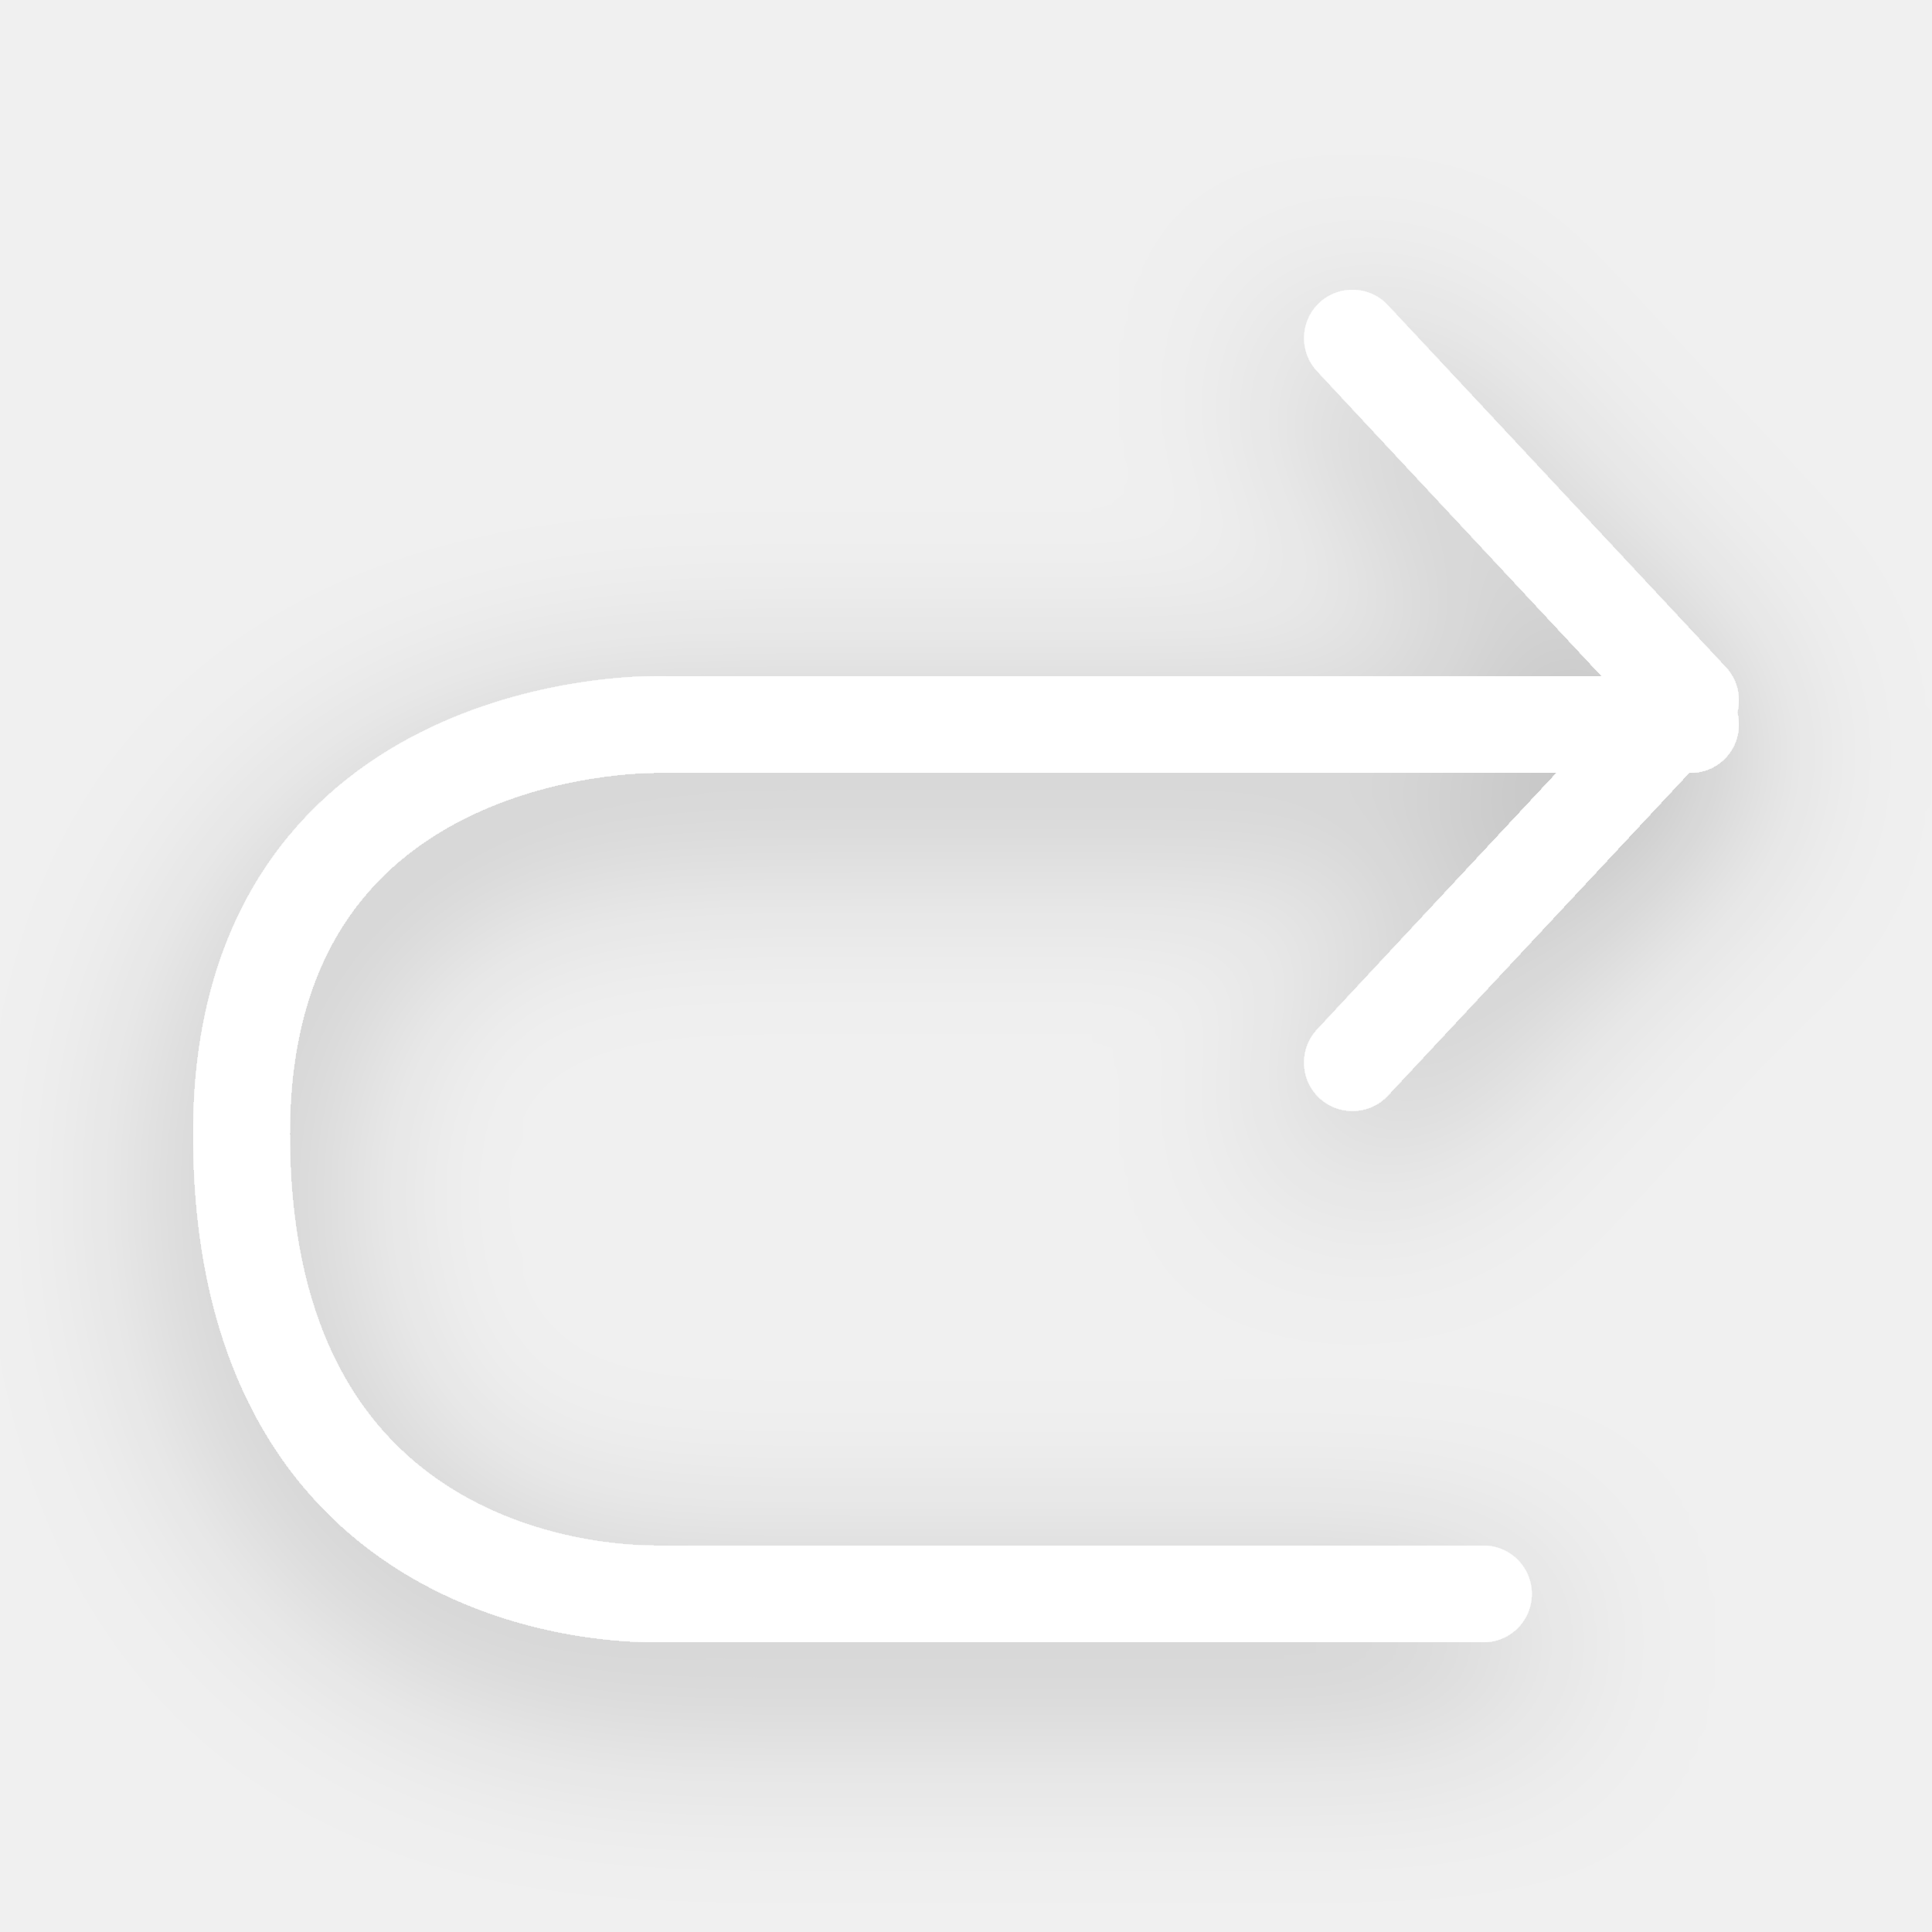
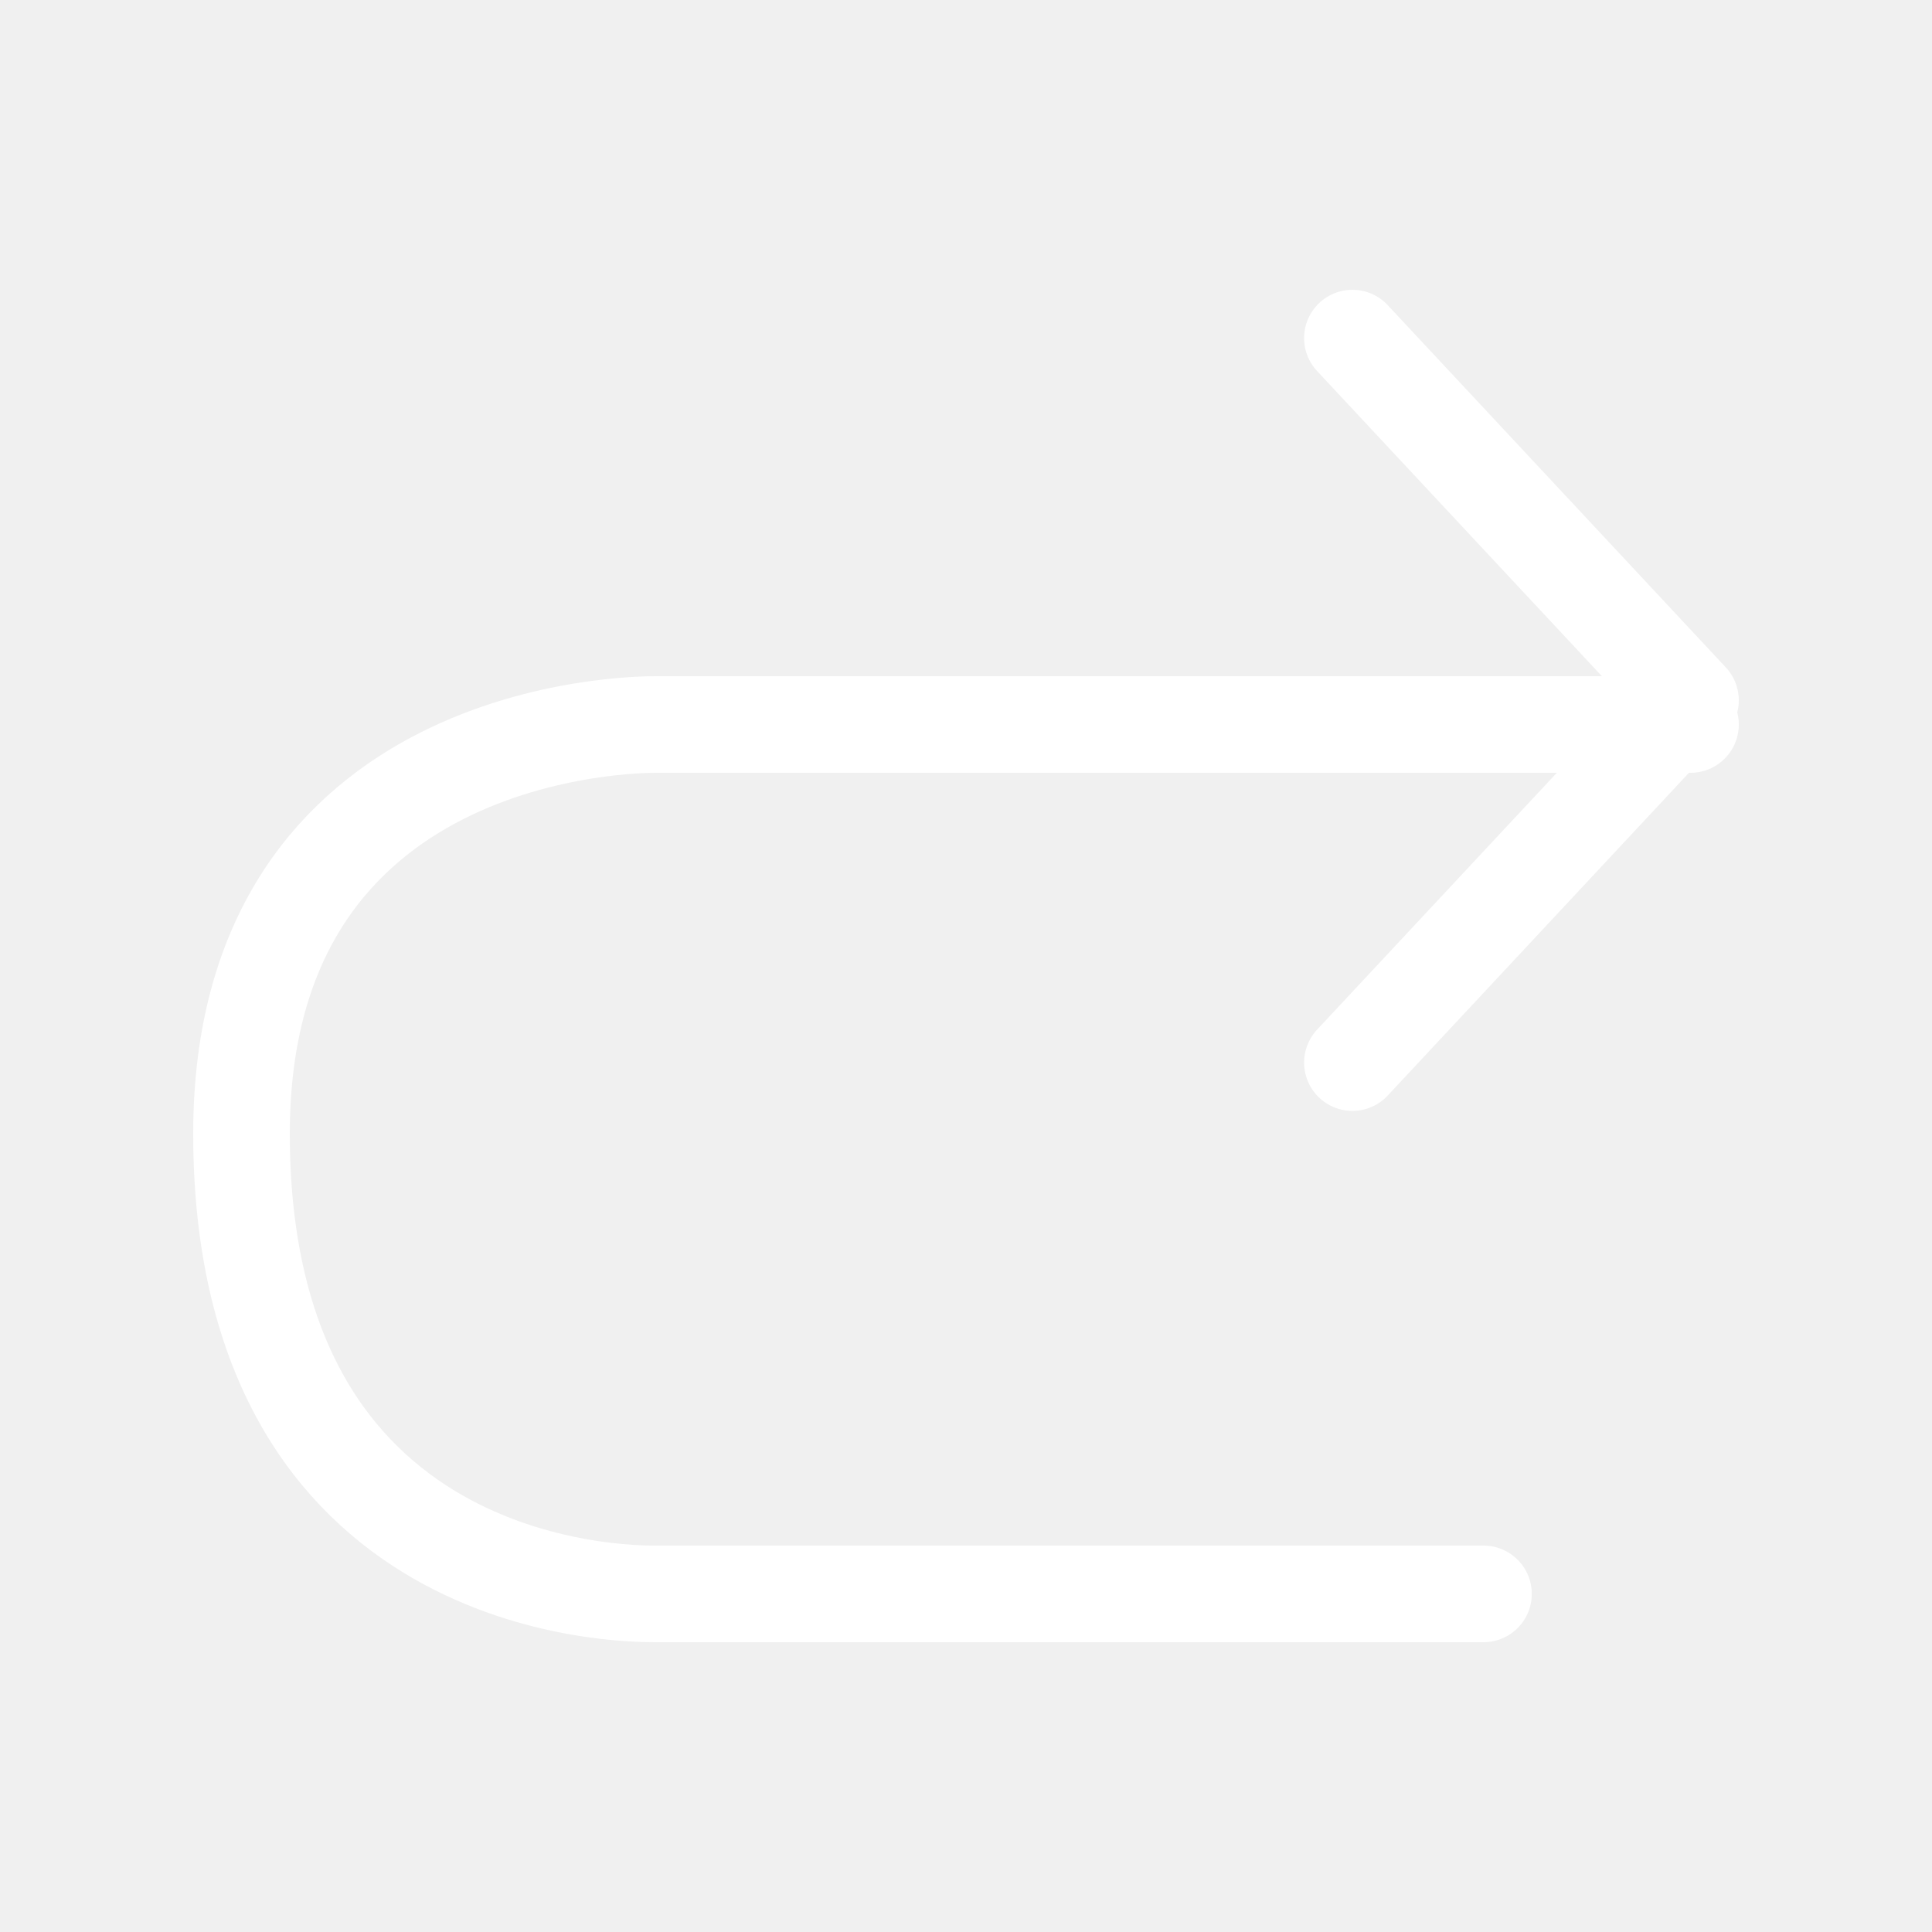
<svg xmlns="http://www.w3.org/2000/svg" width="40" height="40" viewBox="0 0 40 40" fill="none">
-   <g filter="url(#filter0_d)">
-     <path d="M35 15C27.5 15 21.071 15 13.571 15C13.225 15 5 15 5 23.471C5 33 12.934 33 13.571 33C20 33 24.286 33 30.714 33" stroke="white" stroke-width="2" stroke-linecap="round" stroke-linejoin="round" />
-     <path d="M28 22C30.734 19.071 32.266 17.429 35 14.5C32.266 11.571 30.734 9.929 28 7" stroke="white" stroke-width="2" stroke-linecap="round" stroke-linejoin="round" />
-   </g>
-   <defs>
-     <filter id="filter0_d" x="-4" y="-3" width="48" height="48" filterUnits="userSpaceOnUse" color-interpolation-filters="sRGB">
-       <feFlood flood-opacity="0" result="BackgroundImageFix" />
-       <feColorMatrix in="SourceAlpha" type="matrix" values="0 0 0 0 0 0 0 0 0 0 0 0 0 0 0 0 0 0 127 0" result="hardAlpha" />
-       <feOffset dy="1" />
-       <feGaussianBlur stdDeviation="2" />
-       <feComposite in2="hardAlpha" operator="out" />
-       <feColorMatrix type="matrix" values="0 0 0 0 0 0 0 0 0 0 0 0 0 0 0 0 0 0 0.25 0" />
-       <feBlend mode="normal" in2="BackgroundImageFix" result="effect1_dropShadow" />
-       <feBlend mode="normal" in="SourceGraphic" in2="effect1_dropShadow" result="shape" />
-     </filter>
-   </defs>
+   <path d="M35 15C27.5 15 21.071 15 13.571 15C13.225 15 5 15 5 23.471C5 33 12.934 33 13.571 33C20 33 24.286 33 30.714 33" stroke="white" stroke-width="2" stroke-linecap="round" stroke-linejoin="round" />
+   <path d="M28 22C30.734 19.071 32.266 17.429 35 14.5C32.266 11.571 30.734 9.929 28 7" stroke="white" stroke-width="2" stroke-linecap="round" stroke-linejoin="round" />
</svg>
